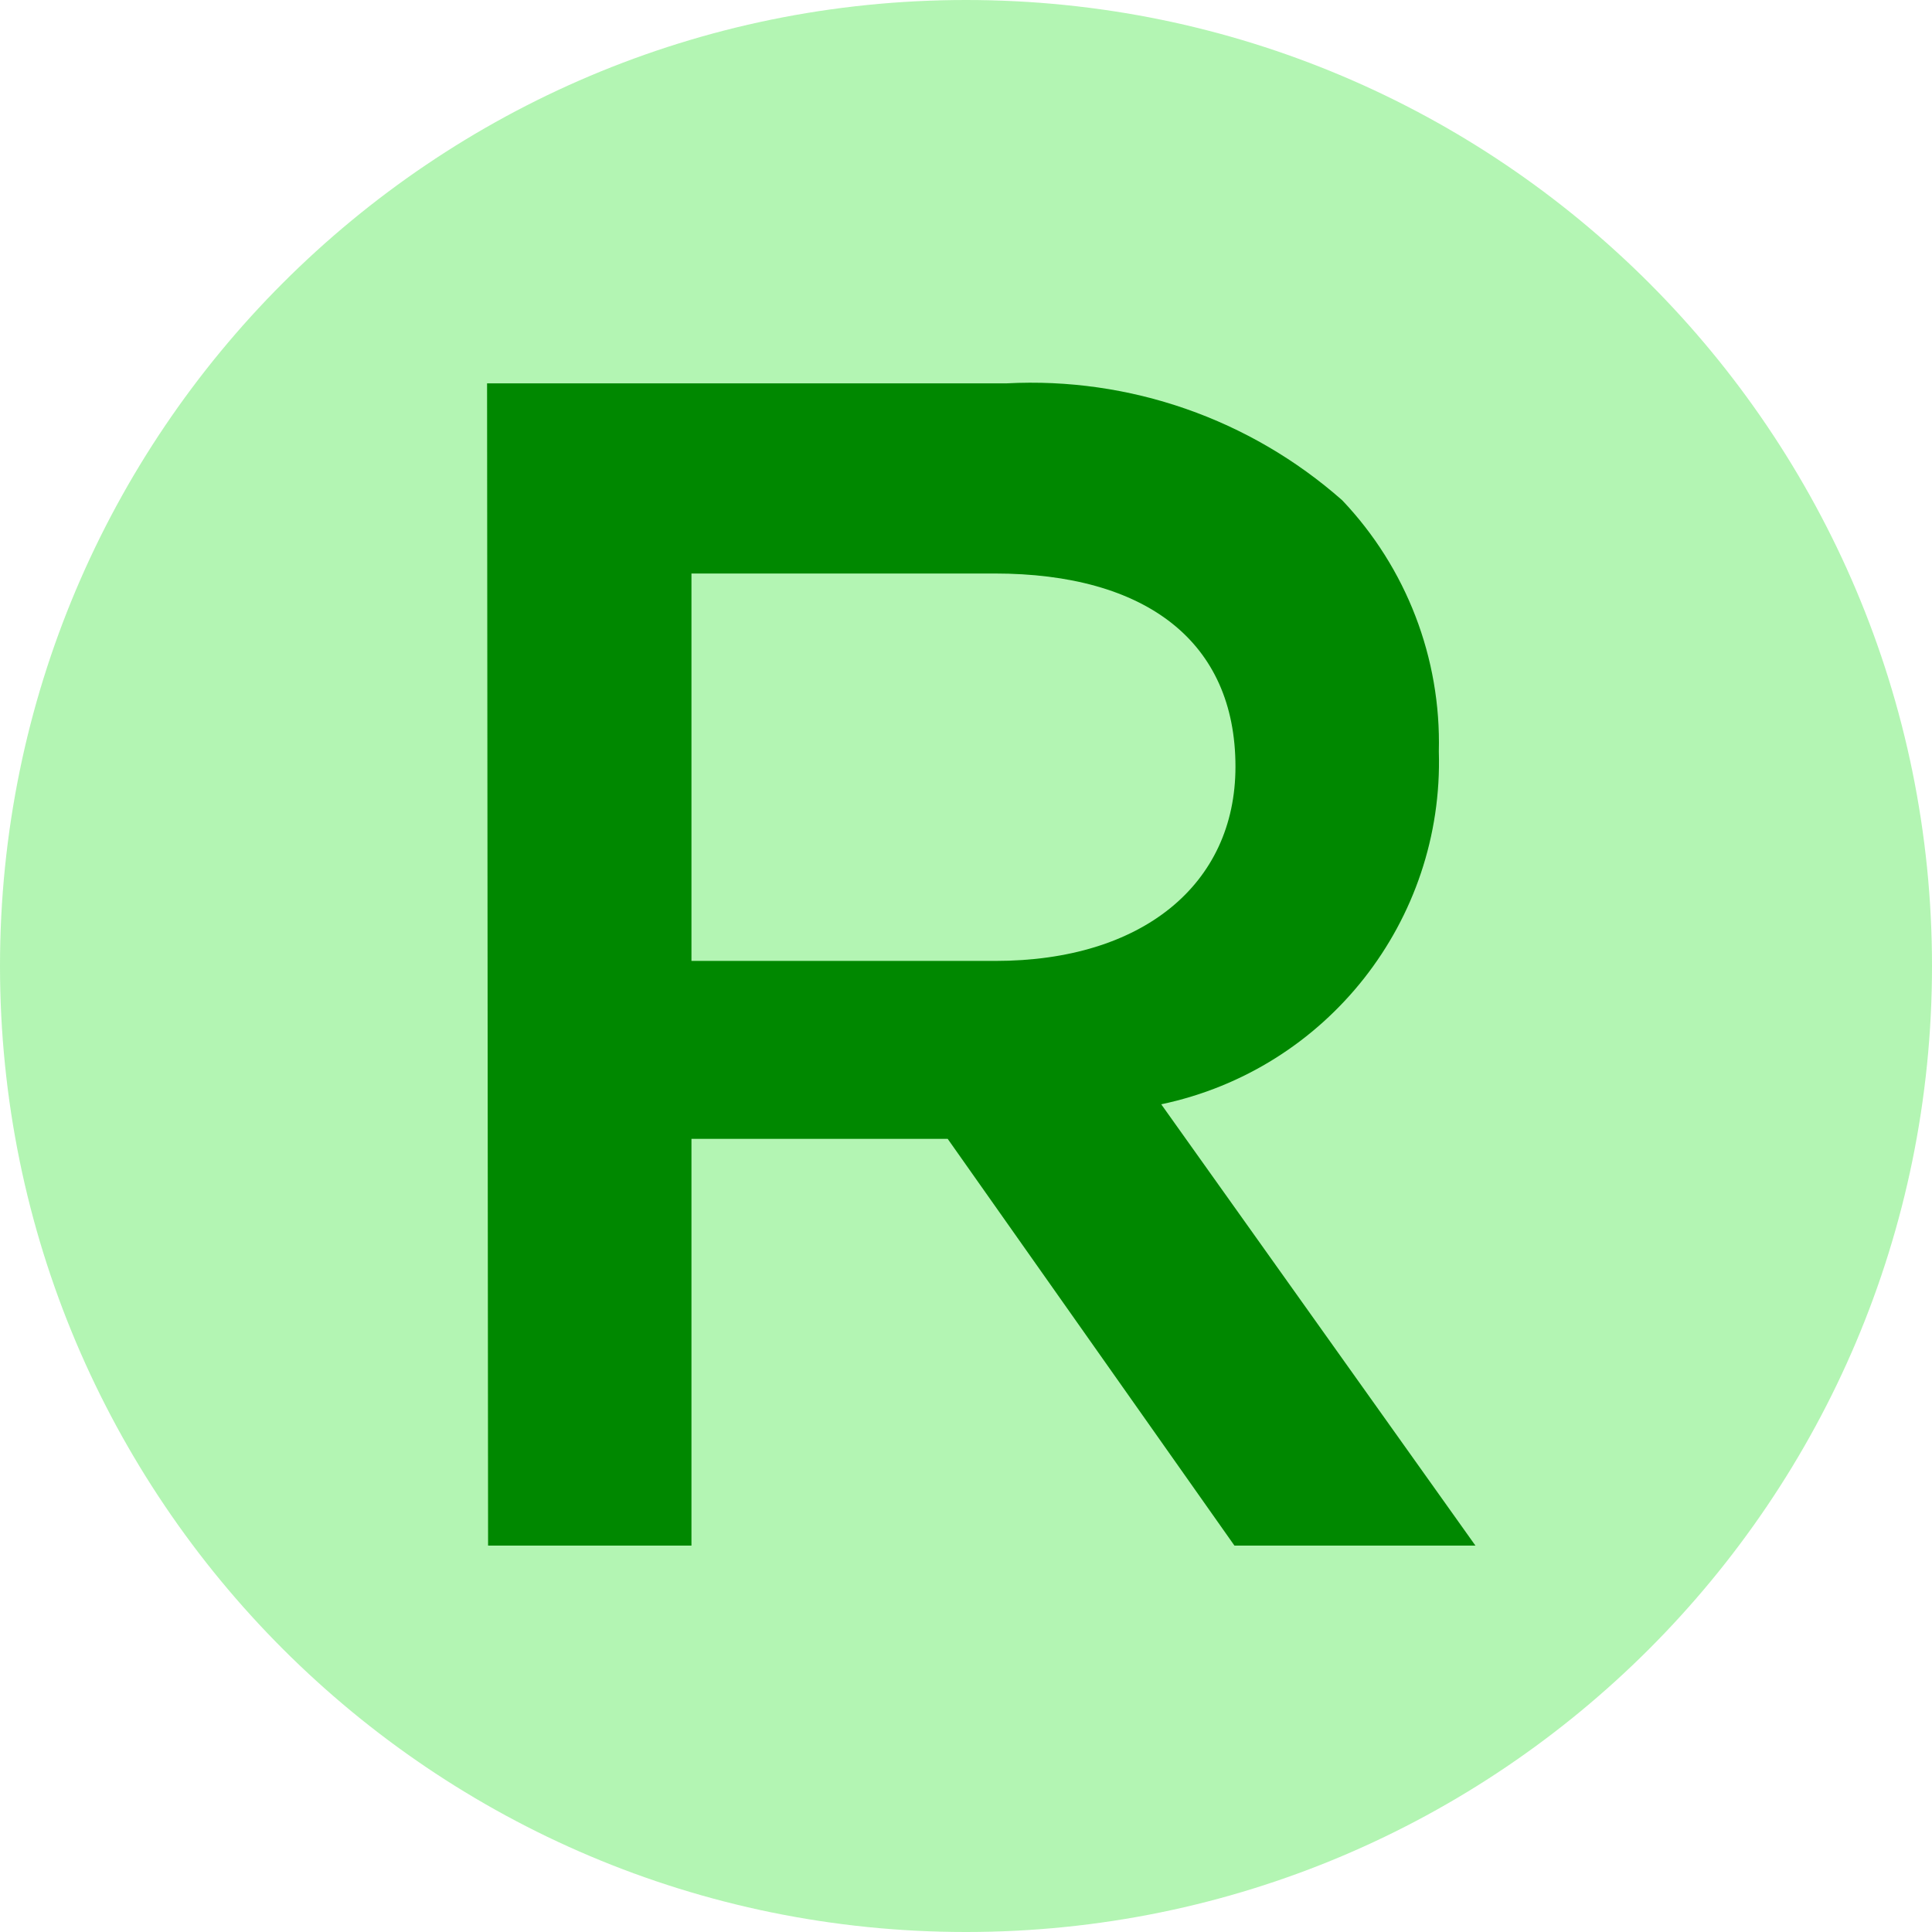
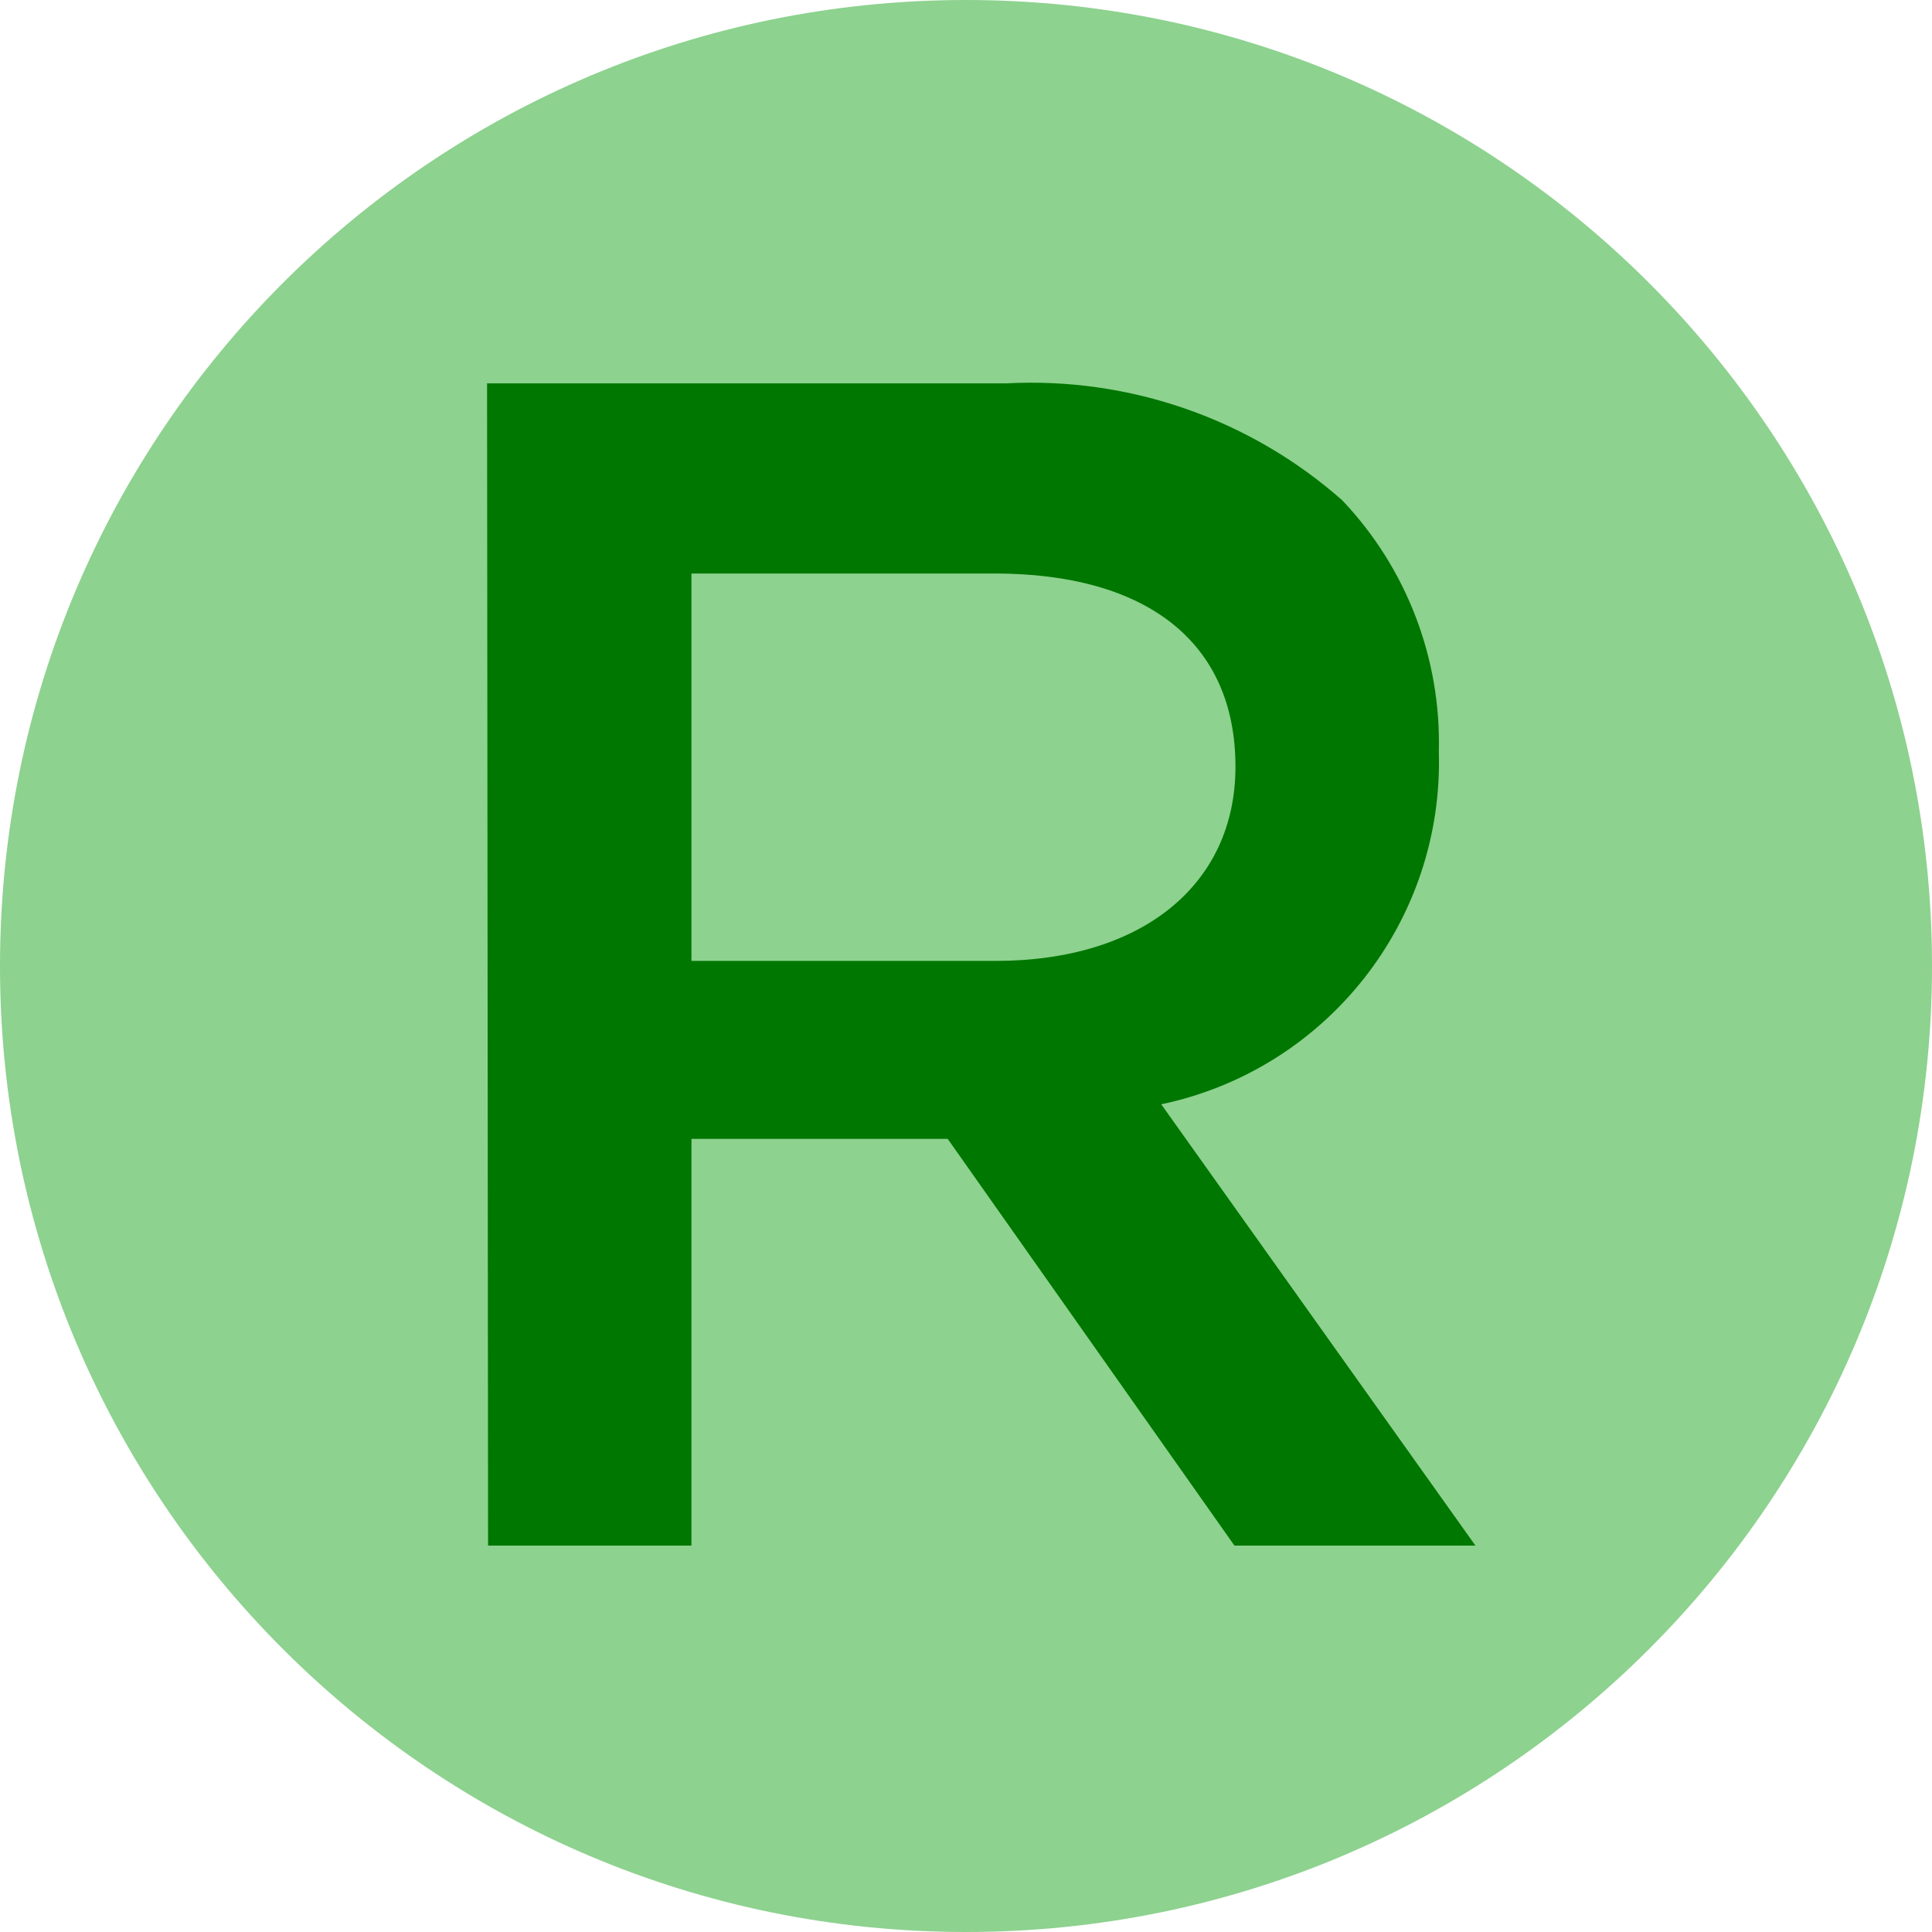
<svg xmlns="http://www.w3.org/2000/svg" viewBox="0 0 19 19">
  <defs>
-     <style>.a{fill:rgba(0,221,0,0.3);}.b{fill:#080;}</style>
+     <style>.a{fill:#8DD28F;}.b{fill:#070;}</style>
  </defs>
  <circle class="a" cx="9.5" cy="9.5" r="9.5" />
  <path class="b" d="M4.79,3.77H9.9A4.62,4.62,0,0,1,13.2,4.92a3.46,3.46,0,0,1,.95,2.47v0a3.44,3.44,0,0,1-2.73,3.47l3.09,4.34H12.14l-2.82-4H6.8v4h-2Zm5,5.68c1.44,0,2.36-.75,2.36-1.91v0c0-1.23-.88-1.9-2.37-1.9H6.8V9.45Z" />
</svg>
